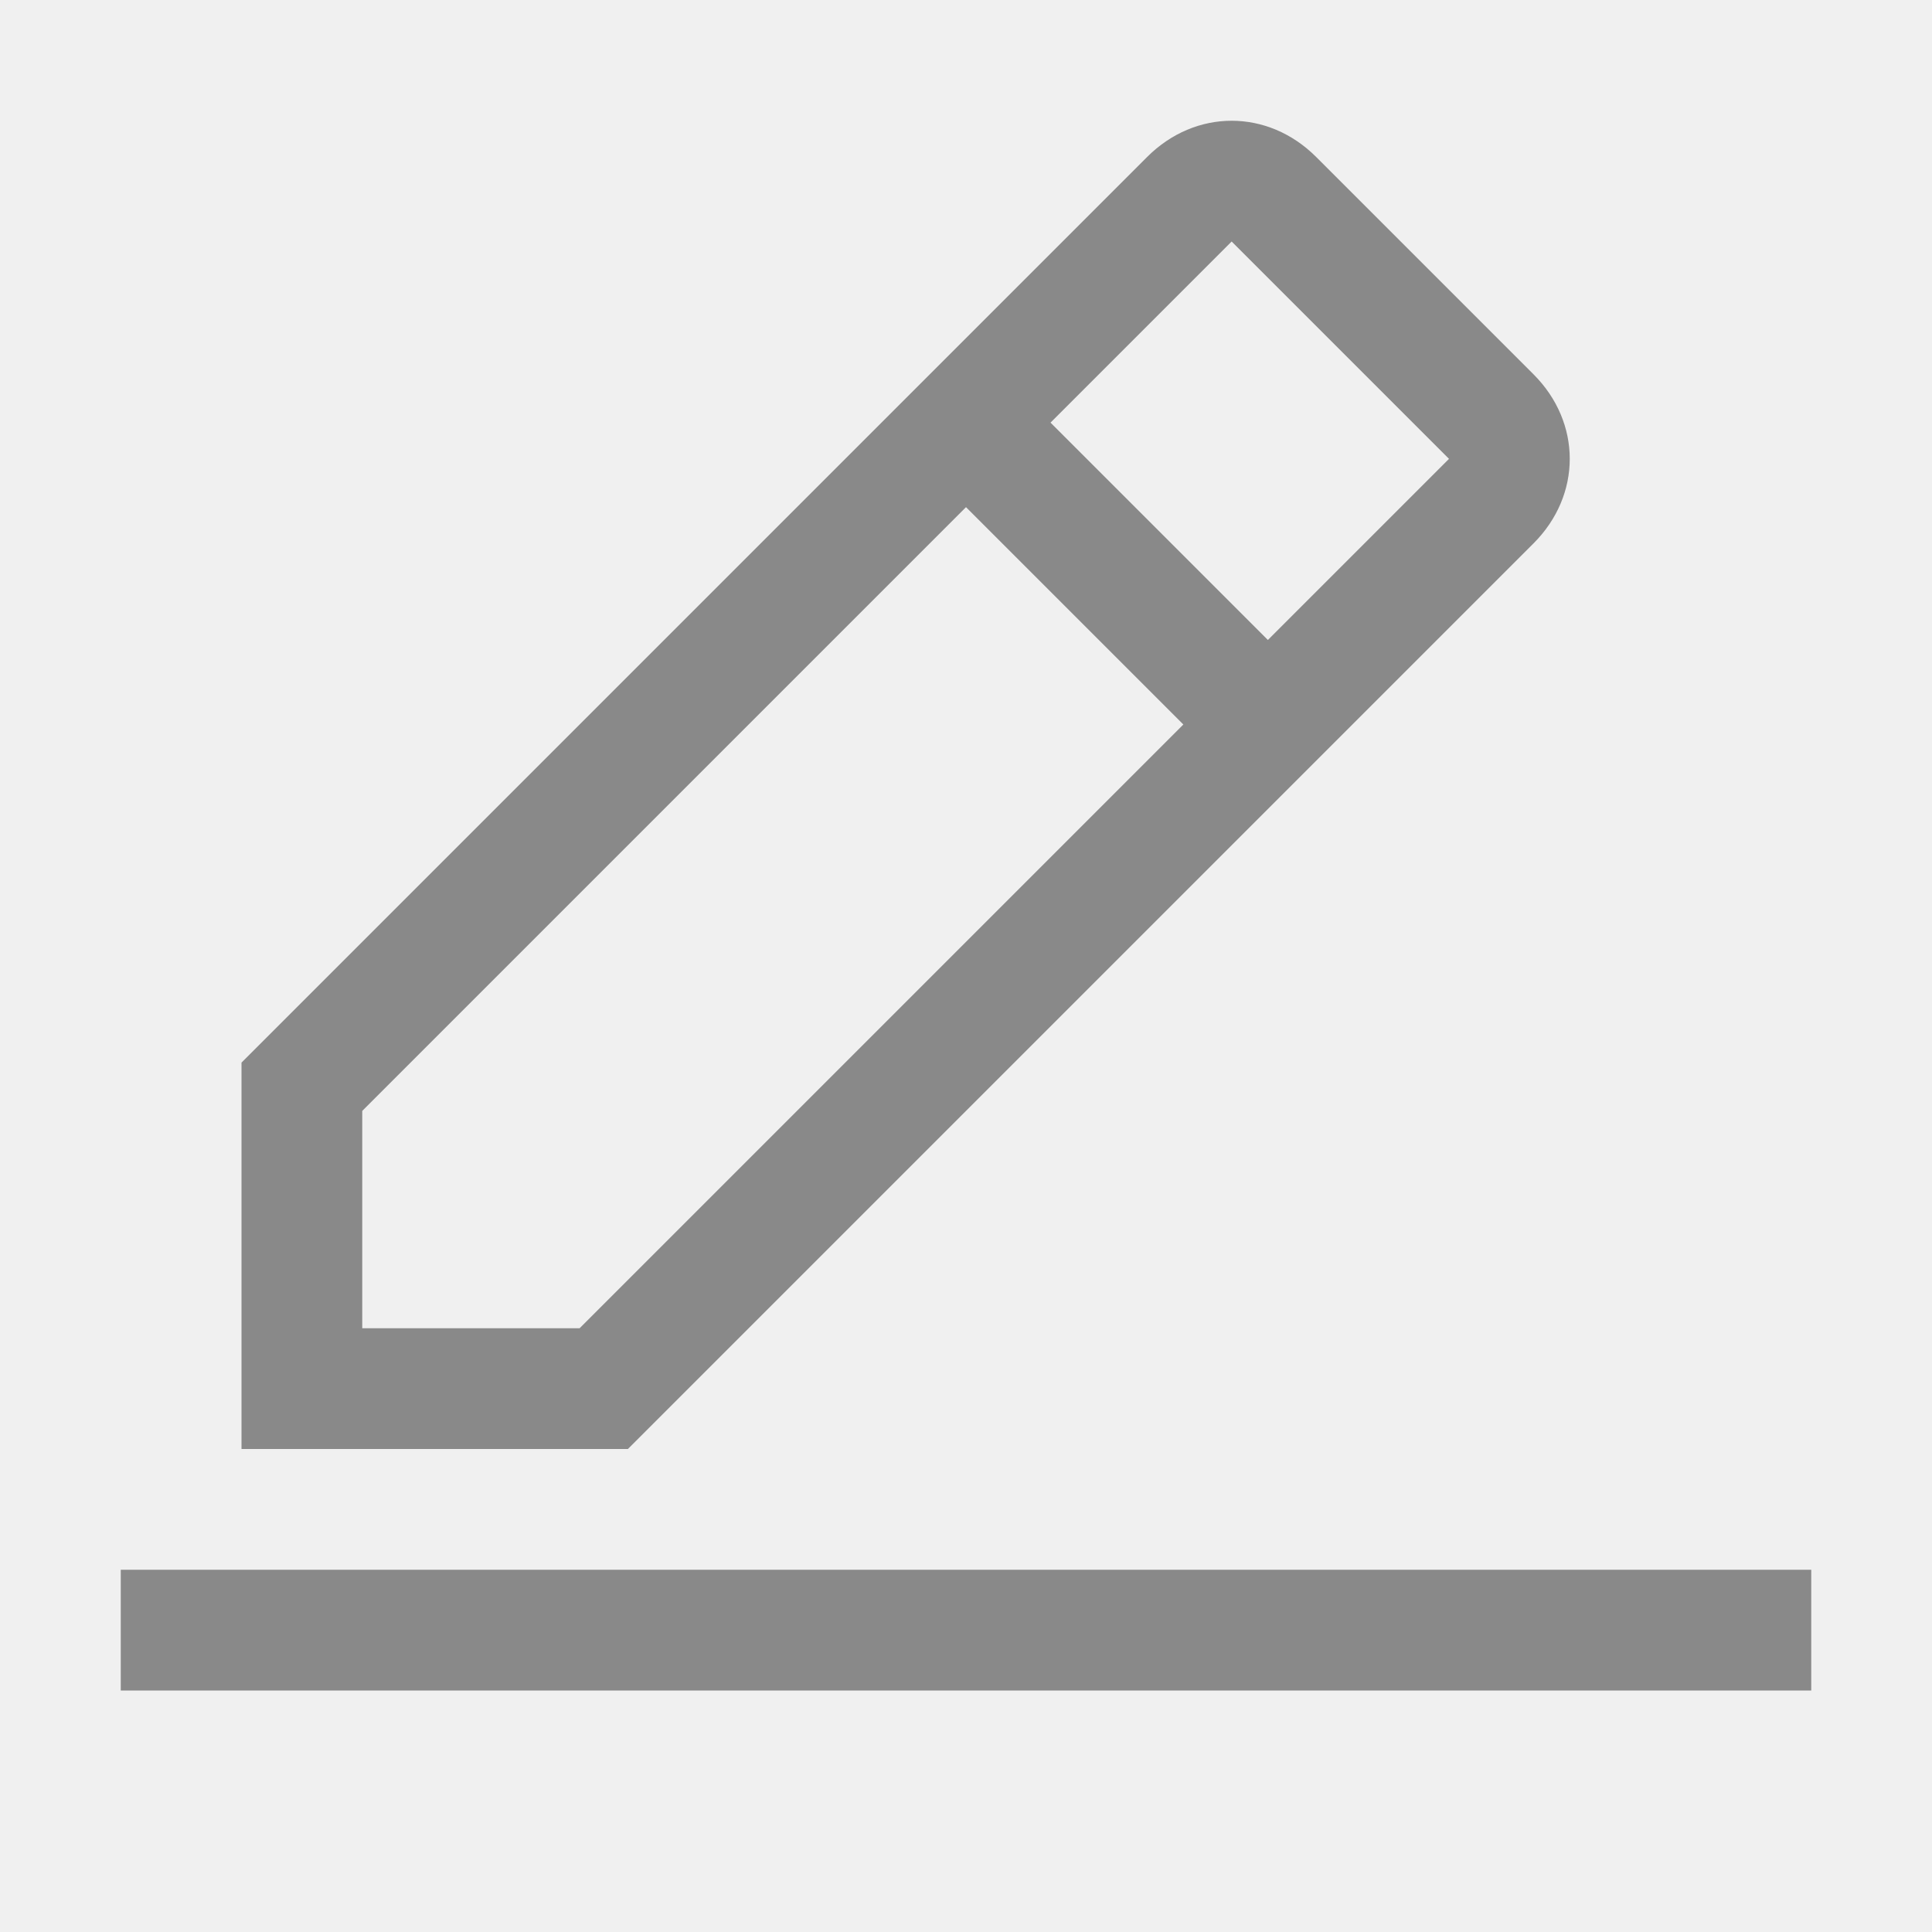
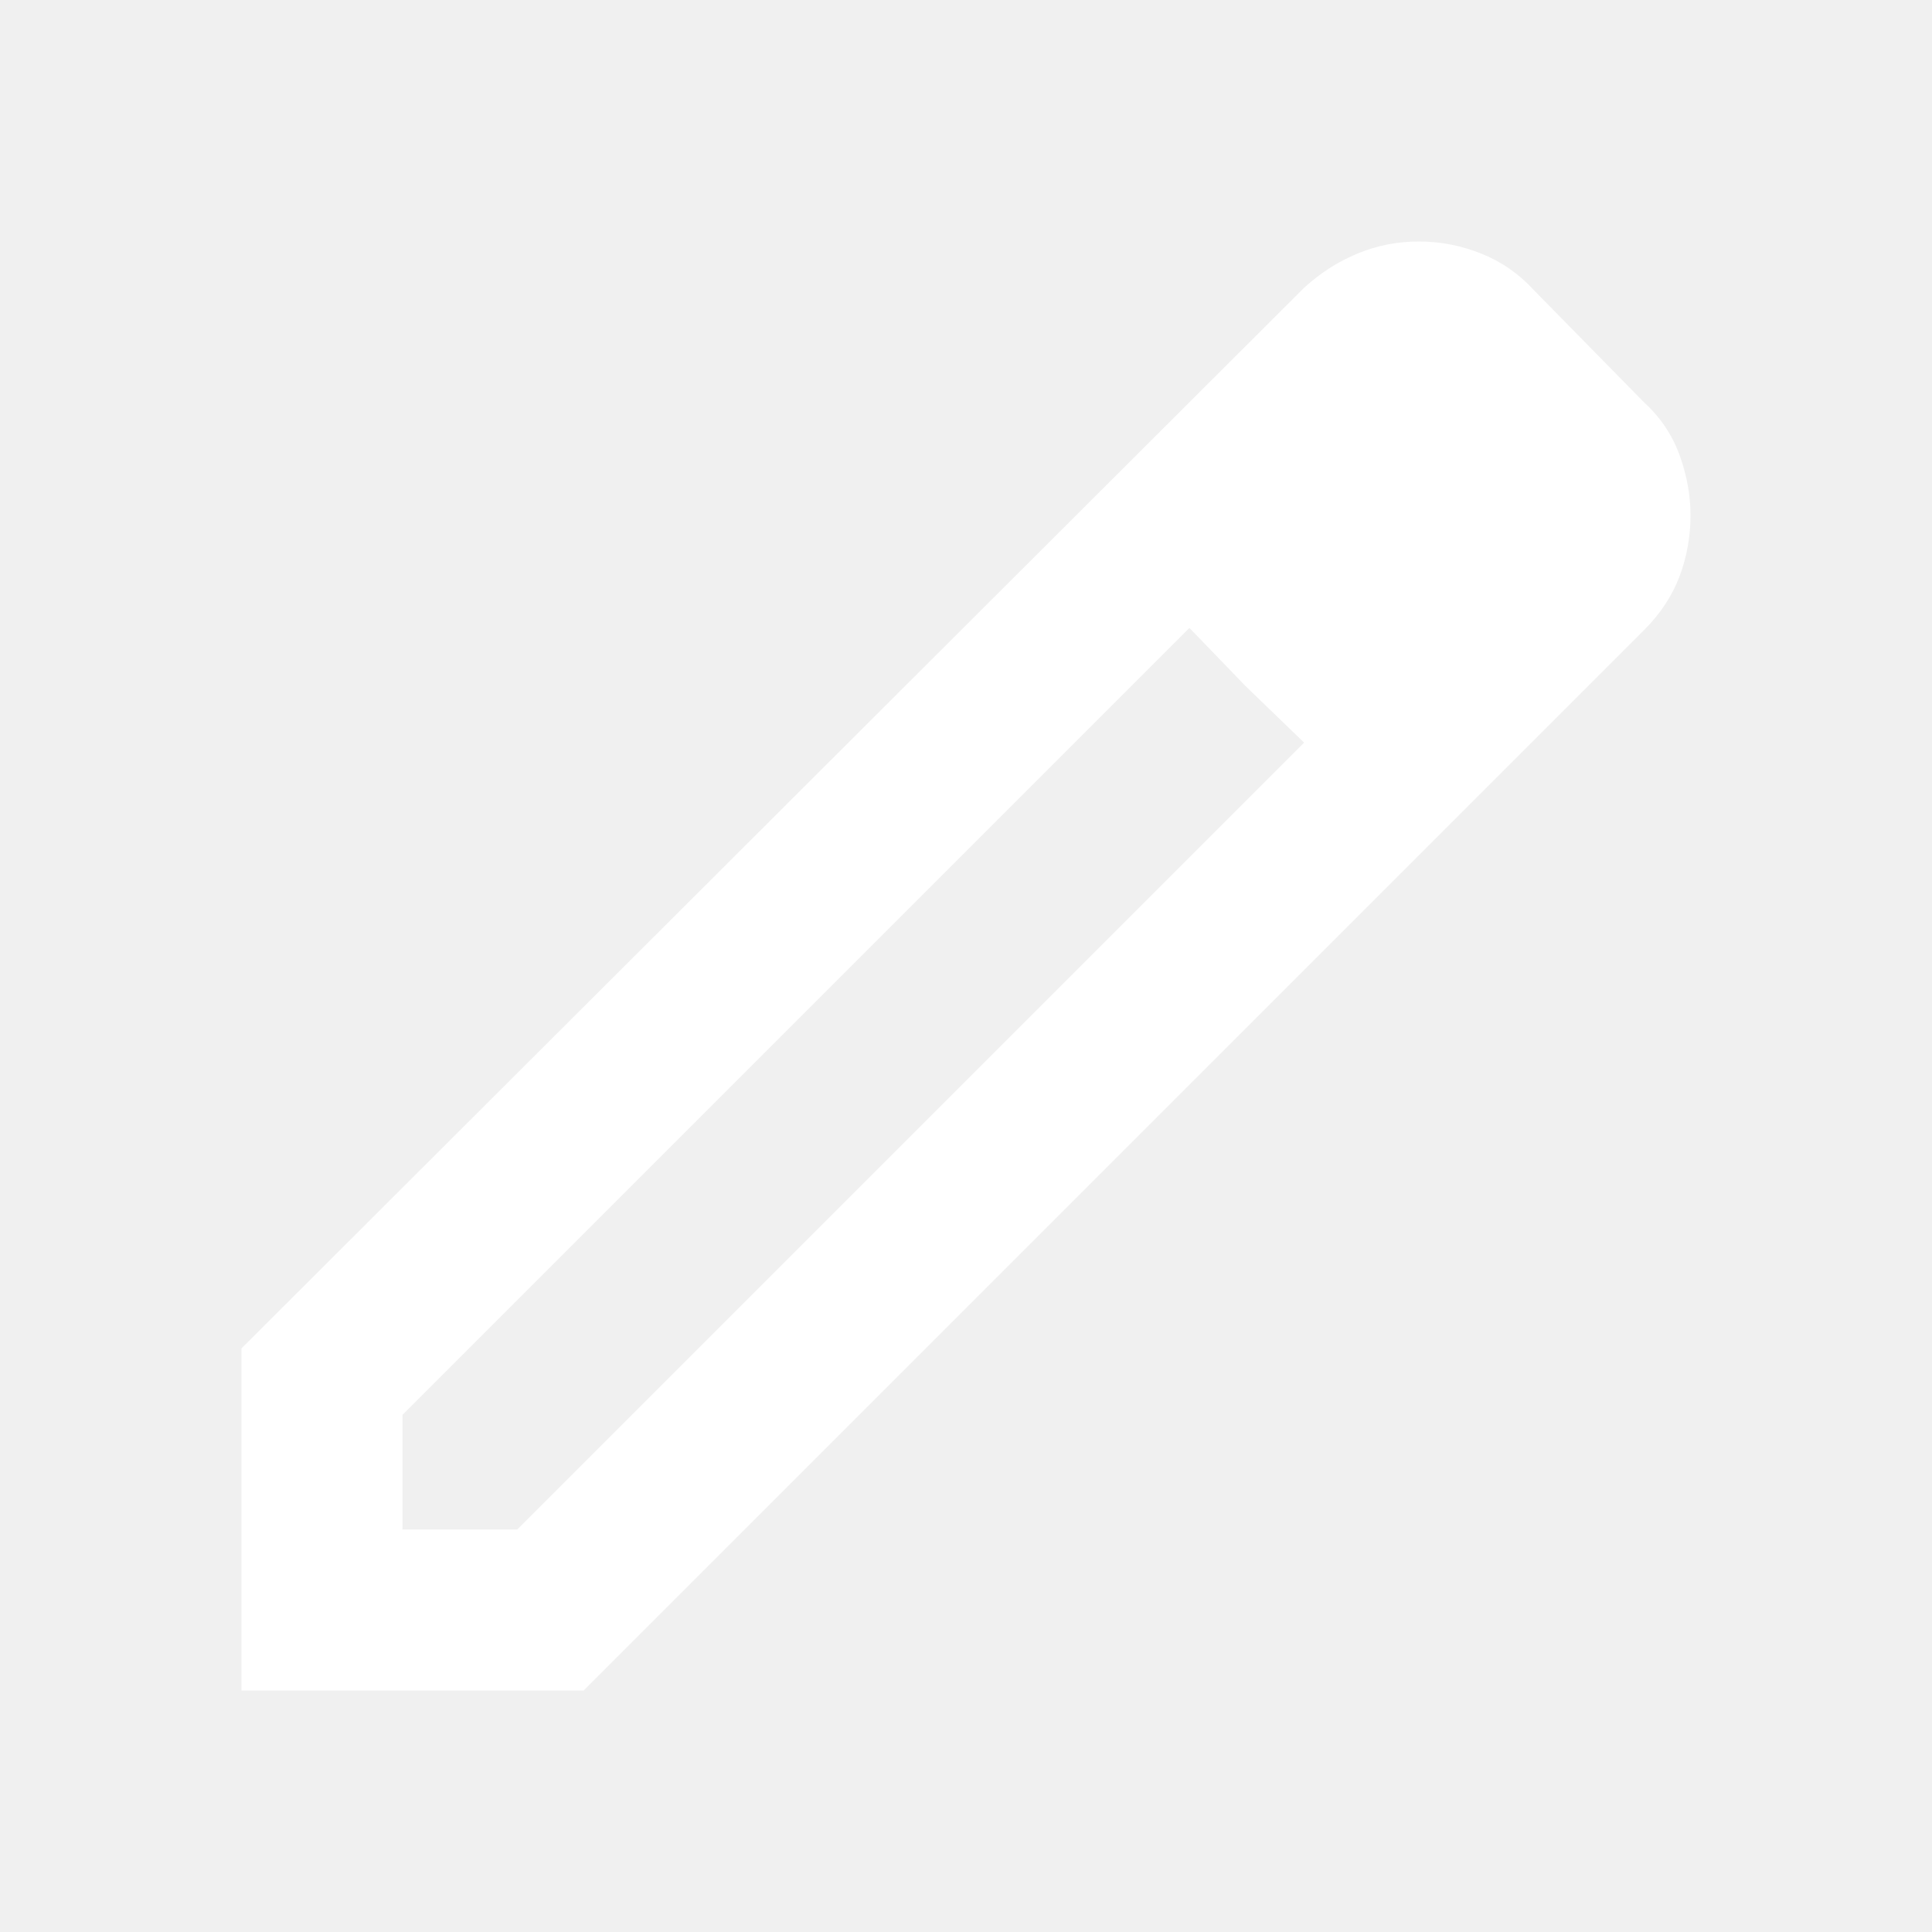
- <svg xmlns="http://www.w3.org/2000/svg" width="20" height="20" viewBox="0 0 20 20" fill="none">
-   <path fill-rule="evenodd" clip-rule="evenodd" d="M13.625 1.625L15.875 3.875C16.375 4.375 16.375 5.125 15.875 5.625L6.5 15H2.5V11L11.875 1.625C12.375 1.125 13.125 1.125 13.625 1.625ZM15 4.75L12.75 2.5L10.875 4.375L13.125 6.625L15 4.75ZM3.75 11.5V13.75H6L12.25 7.5L10 5.25L3.75 11.5ZM1.25 17.5V16.25H18.75V17.5H1.25Z" fill="#222222" fill-opacity="0.5" />
+ <svg xmlns="http://www.w3.org/2000/svg" width="24" height="24" viewBox="0 0 24 24" fill="none">
+   <path d="M5 19H6.425L16.2 9.225L14.775 7.8L5 17.575V19ZM3 21V16.75L16.2 3.575C16.4 3.392 16.621 3.25 16.863 3.15C17.104 3.05 17.358 3 17.625 3C17.892 3 18.15 3.05 18.4 3.15C18.65 3.25 18.867 3.4 19.05 3.6L20.425 5C20.625 5.183 20.771 5.4 20.863 5.65C20.954 5.9 21 6.15 21 6.4C21 6.667 20.954 6.921 20.863 7.162C20.771 7.404 20.625 7.625 20.425 7.825L7.25 21H3ZM15.475 8.525L14.775 7.8L16.2 9.225L15.475 8.525Z" fill="white" />
</svg>
